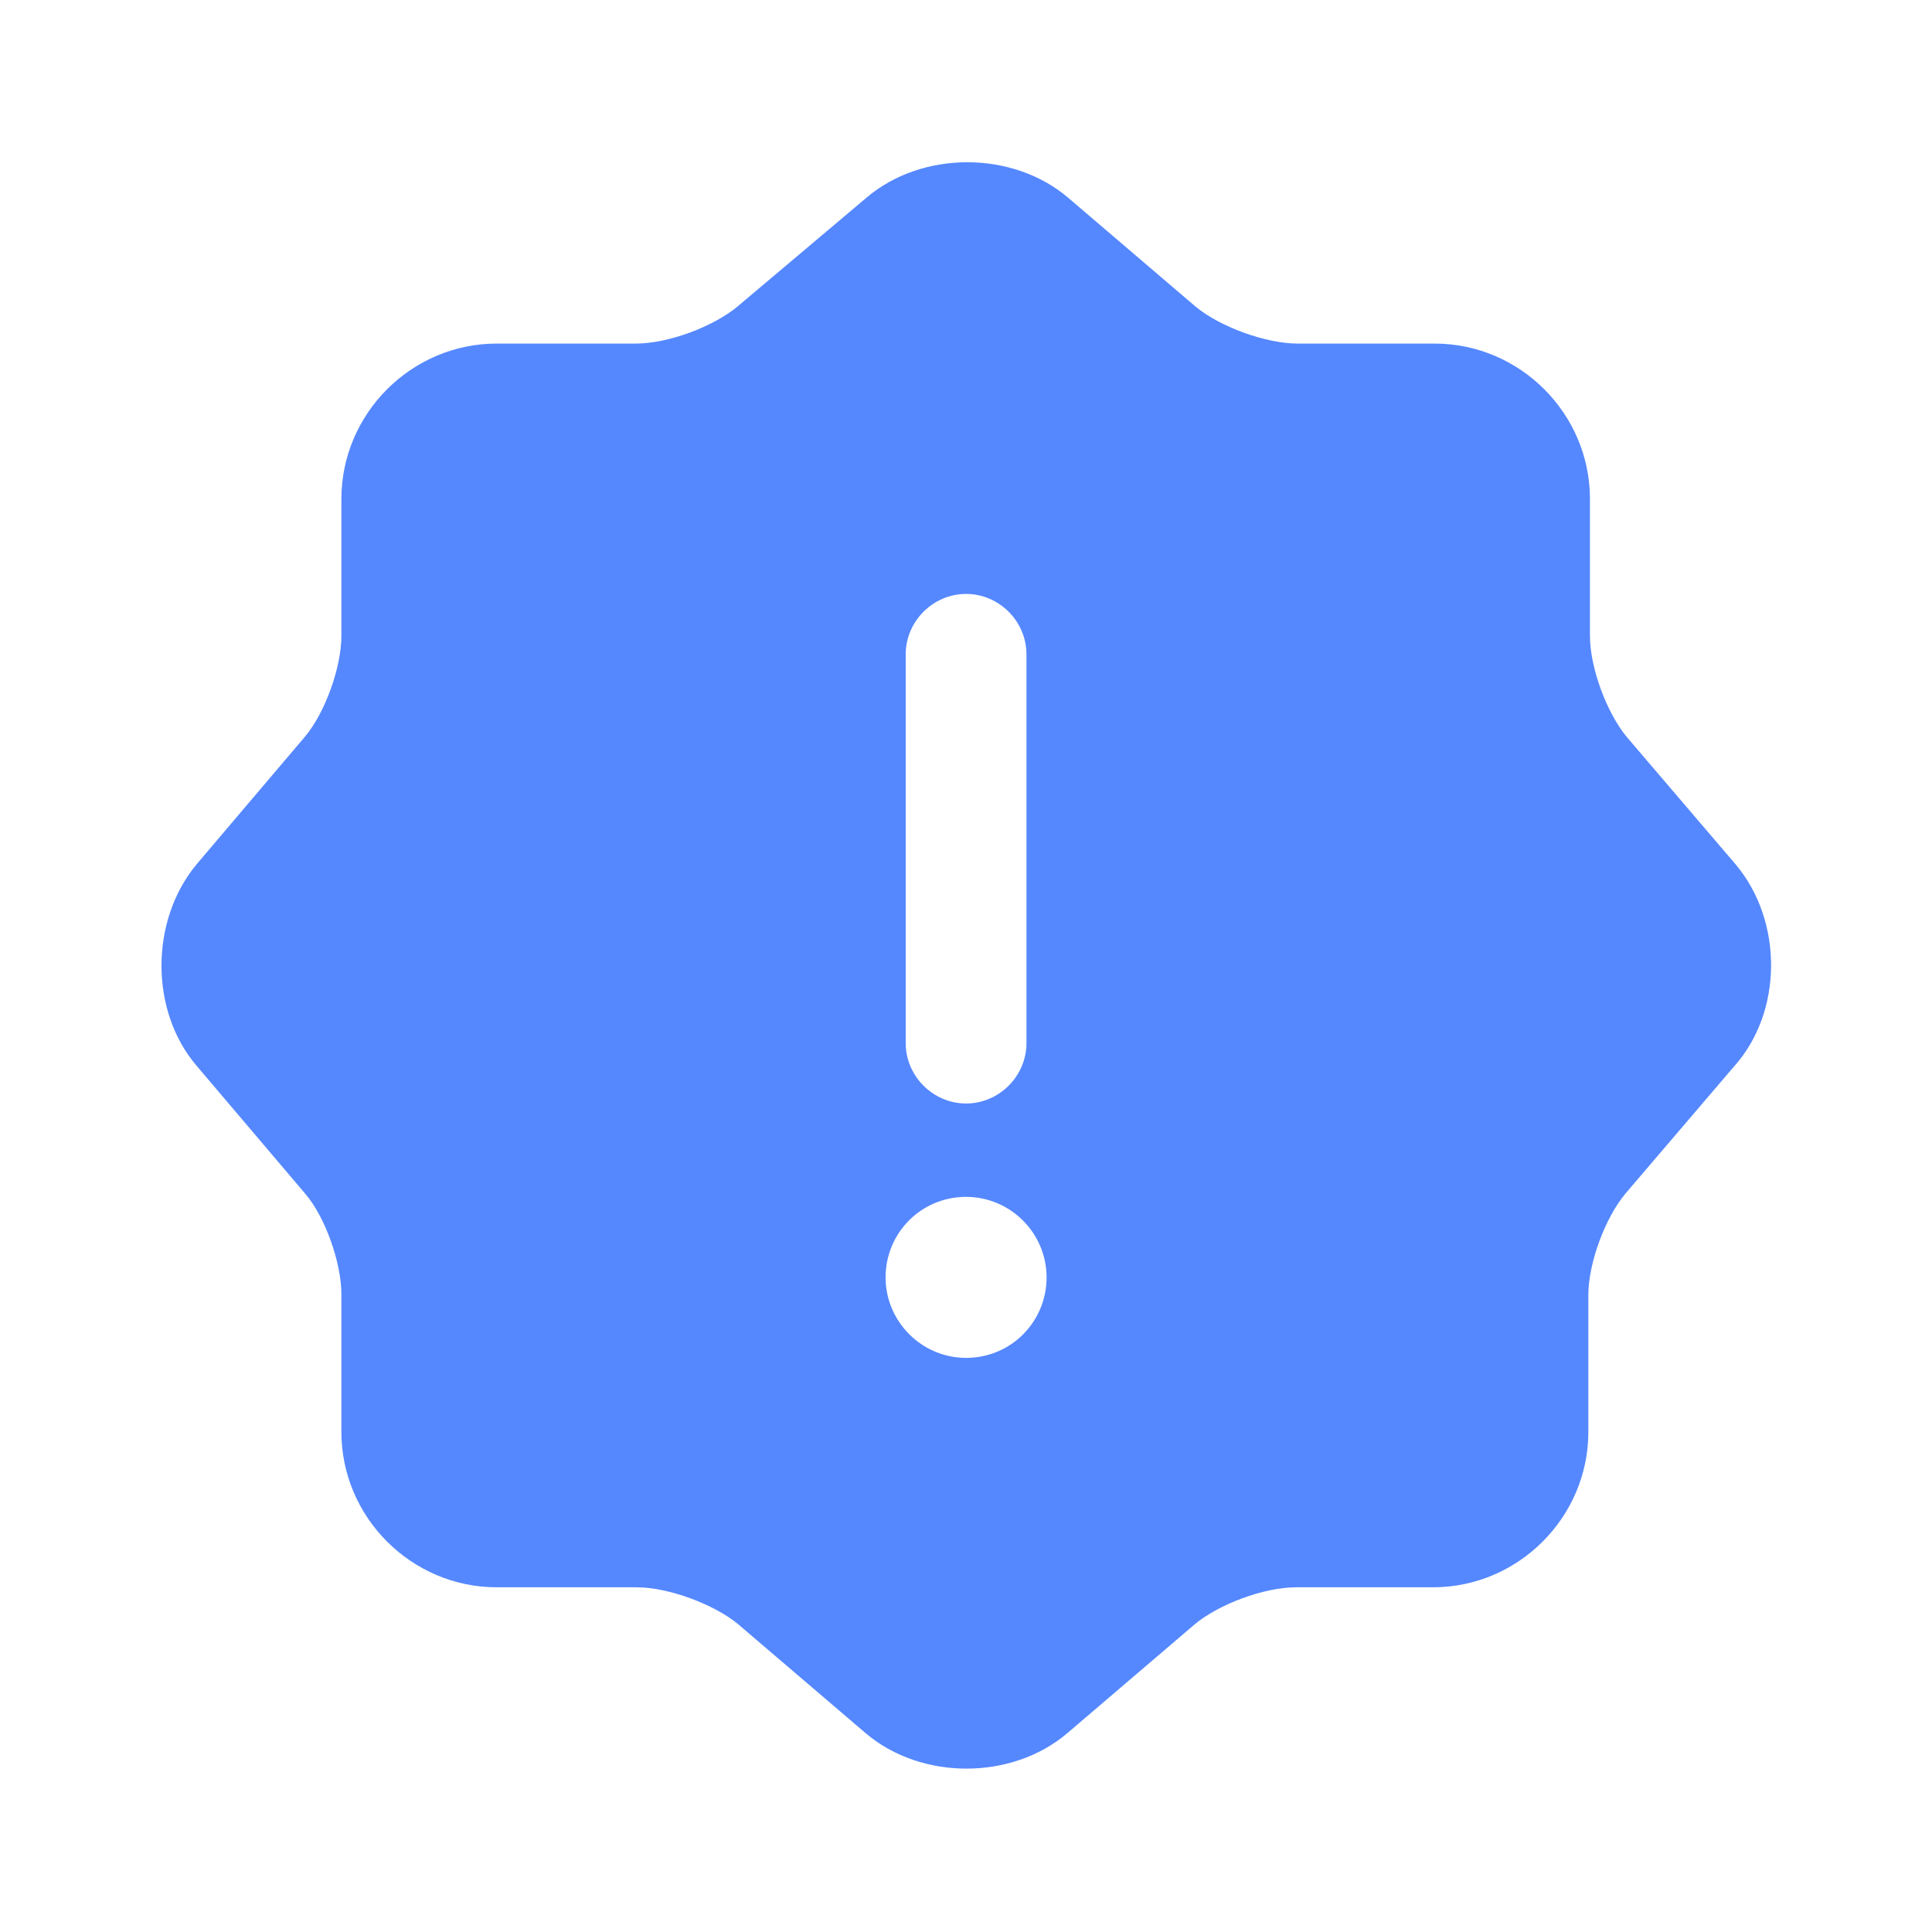
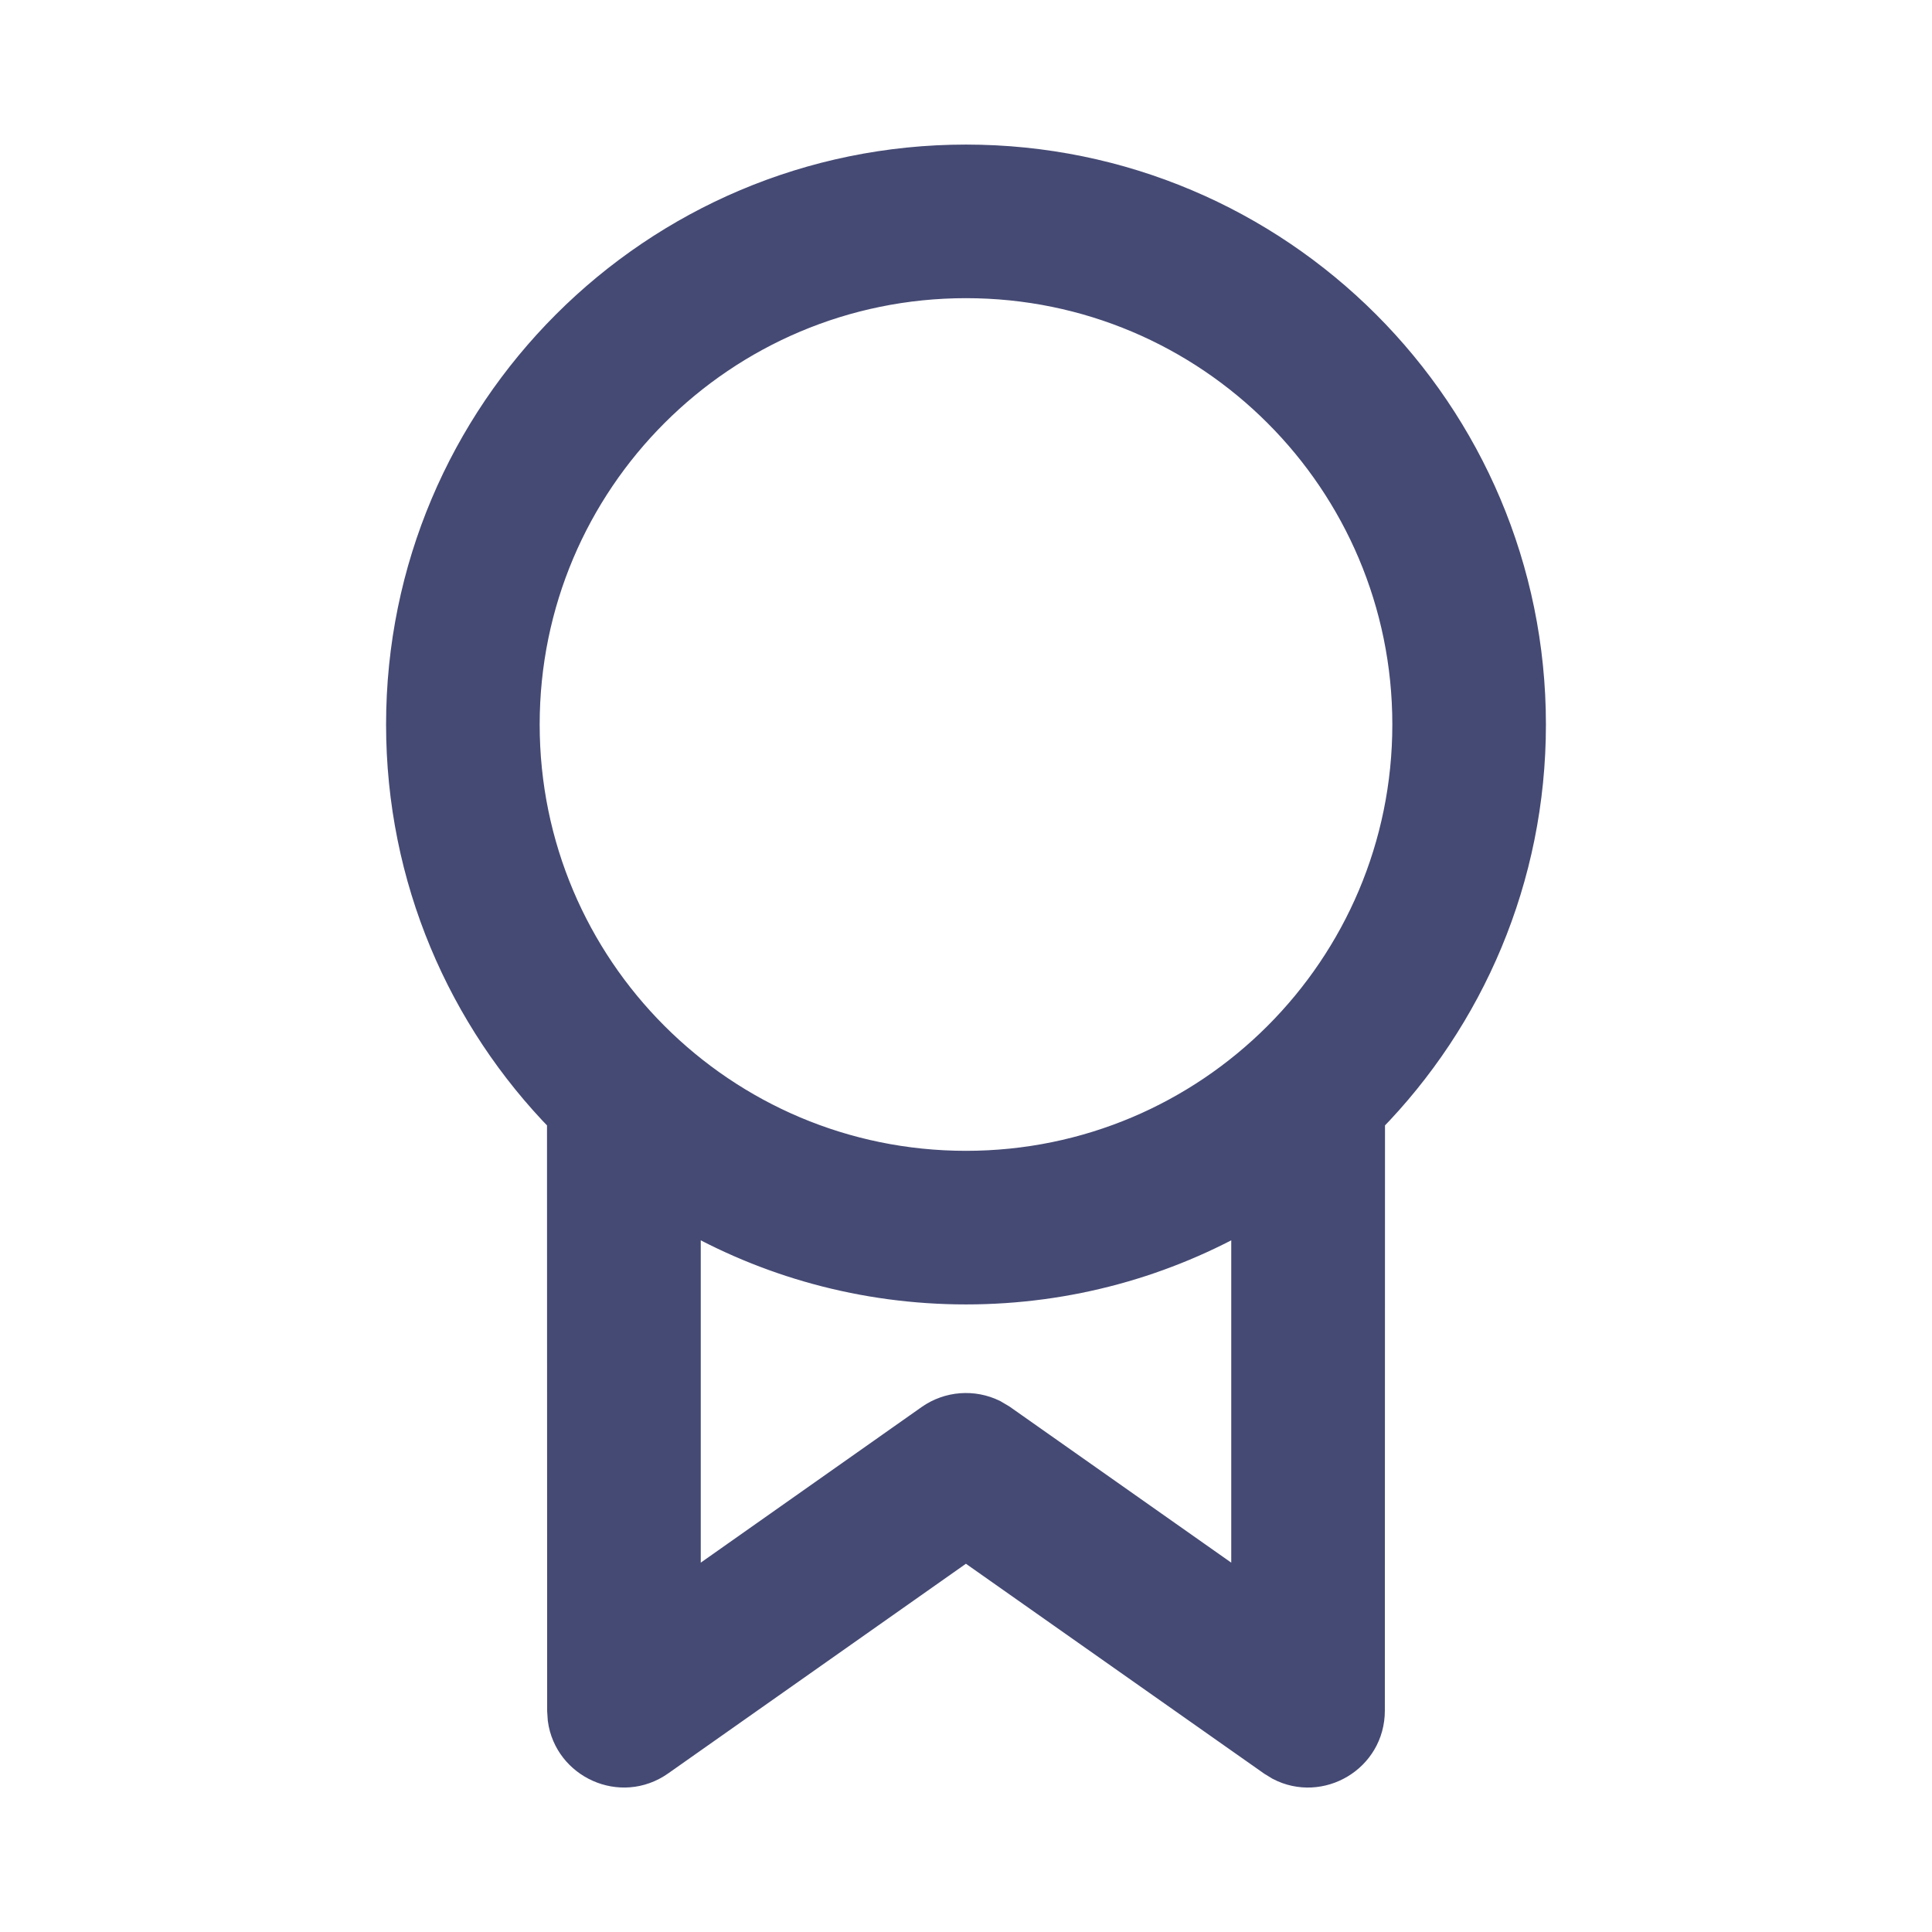
- <svg xmlns="http://www.w3.org/2000/svg" width="800px" height="800px" viewBox="0 0 24 24" fill="none">
+ <svg xmlns="http://www.w3.org/2000/svg" width="800px" height="800px" viewBox="0 0 24.00 24.00" version="1.1" fill="#454a74" stroke="#454a74">
  <g id="SVGRepo_bgCarrier" stroke-width="0" />
-   <g id="SVGRepo_tracerCarrier" stroke-linecap="round" stroke-linejoin="round" />
+   <g id="SVGRepo_tracerCarrier" stroke-linecap="round" stroke-linejoin="round" stroke="#CCCCCC" stroke-width="0.336" />
  <g id="SVGRepo_iconCarrier">
-     <path d="M21.561 10.738L20.211 9.158C19.961 8.858 19.751 8.298 19.751 7.898V6.198C19.751 5.138 18.881 4.268 17.821 4.268H16.121C15.721 4.268 15.151 4.058 14.851 3.808L13.271 2.458C12.581 1.868 11.451 1.868 10.761 2.458L9.161 3.808C8.861 4.058 8.301 4.268 7.901 4.268H6.171C5.111 4.268 4.241 5.138 4.241 6.198V7.898C4.241 8.288 4.041 8.848 3.791 9.148L2.441 10.738C1.861 11.438 1.861 12.558 2.441 13.238L3.791 14.828C4.041 15.118 4.241 15.688 4.241 16.078V17.788C4.241 18.848 5.111 19.718 6.171 19.718H7.911C8.301 19.718 8.871 19.928 9.171 20.178L10.751 21.528C11.441 22.118 12.571 22.118 13.261 21.528L14.841 20.178C15.141 19.928 15.701 19.718 16.101 19.718H17.801C18.861 19.718 19.731 18.848 19.731 17.788V16.088C19.731 15.688 19.941 15.128 20.191 14.828L21.541 13.248C22.151 12.568 22.151 11.438 21.561 10.738ZM11.251 8.128C11.251 7.718 11.591 7.378 12.001 7.378C12.411 7.378 12.751 7.718 12.751 8.128V12.958C12.751 13.368 12.411 13.708 12.001 13.708C11.591 13.708 11.251 13.368 11.251 12.958V8.128ZM12.001 16.868C11.451 16.868 11.001 16.418 11.001 15.868C11.001 15.318 11.441 14.868 12.001 14.868C12.551 14.868 13.001 15.318 13.001 15.868C13.001 16.418 12.561 16.868 12.001 16.868Z" fill="#5588ff" />
+     <g id="🔍-Product-Icons" stroke-width="0.408" fill="none" fill-rule="evenodd">
+       <g id="ic_fluent_owner_24_regular" fill="#454a74" fill-rule="nonzero">
+         <path d="M12,2 C15.866,2 19,5.134 19,9 C19,10.907 18.237,12.636 17.001,13.898 L16.999,21.25 C16.999,21.822 16.393,22.171 15.907,21.918 L15.817,21.863 L11.999,19.176 L8.183,21.863 C7.715,22.193 7.081,21.897 7.008,21.355 L7.001,21.25 L6.999,13.898 C5.763,12.636 5,10.907 5,9 C5,5.134 8.134,2 12,2 Z M15.499,19.805 L15.499,15.064 C14.47,15.659 13.275,16 12,16 C10.725,16 9.53,15.659 8.501,15.064 L8.501,19.805 L11.567,17.645 C11.794,17.486 12.087,17.466 12.33,17.585 L12.431,17.645 L15.499,19.805 L15.499,15.064 L15.499,19.805 Z M12,3.5 C8.962,3.5 6.5,5.962 6.5,9 C6.5,12.038 8.962,14.5 12,14.5 C15.038,14.5 17.5,12.038 17.5,9 C17.5,5.962 15.038,3.5 12,3.5 Z" id="🎨-Color"> </path>
+       </g>
+     </g>
  </g>
</svg>
